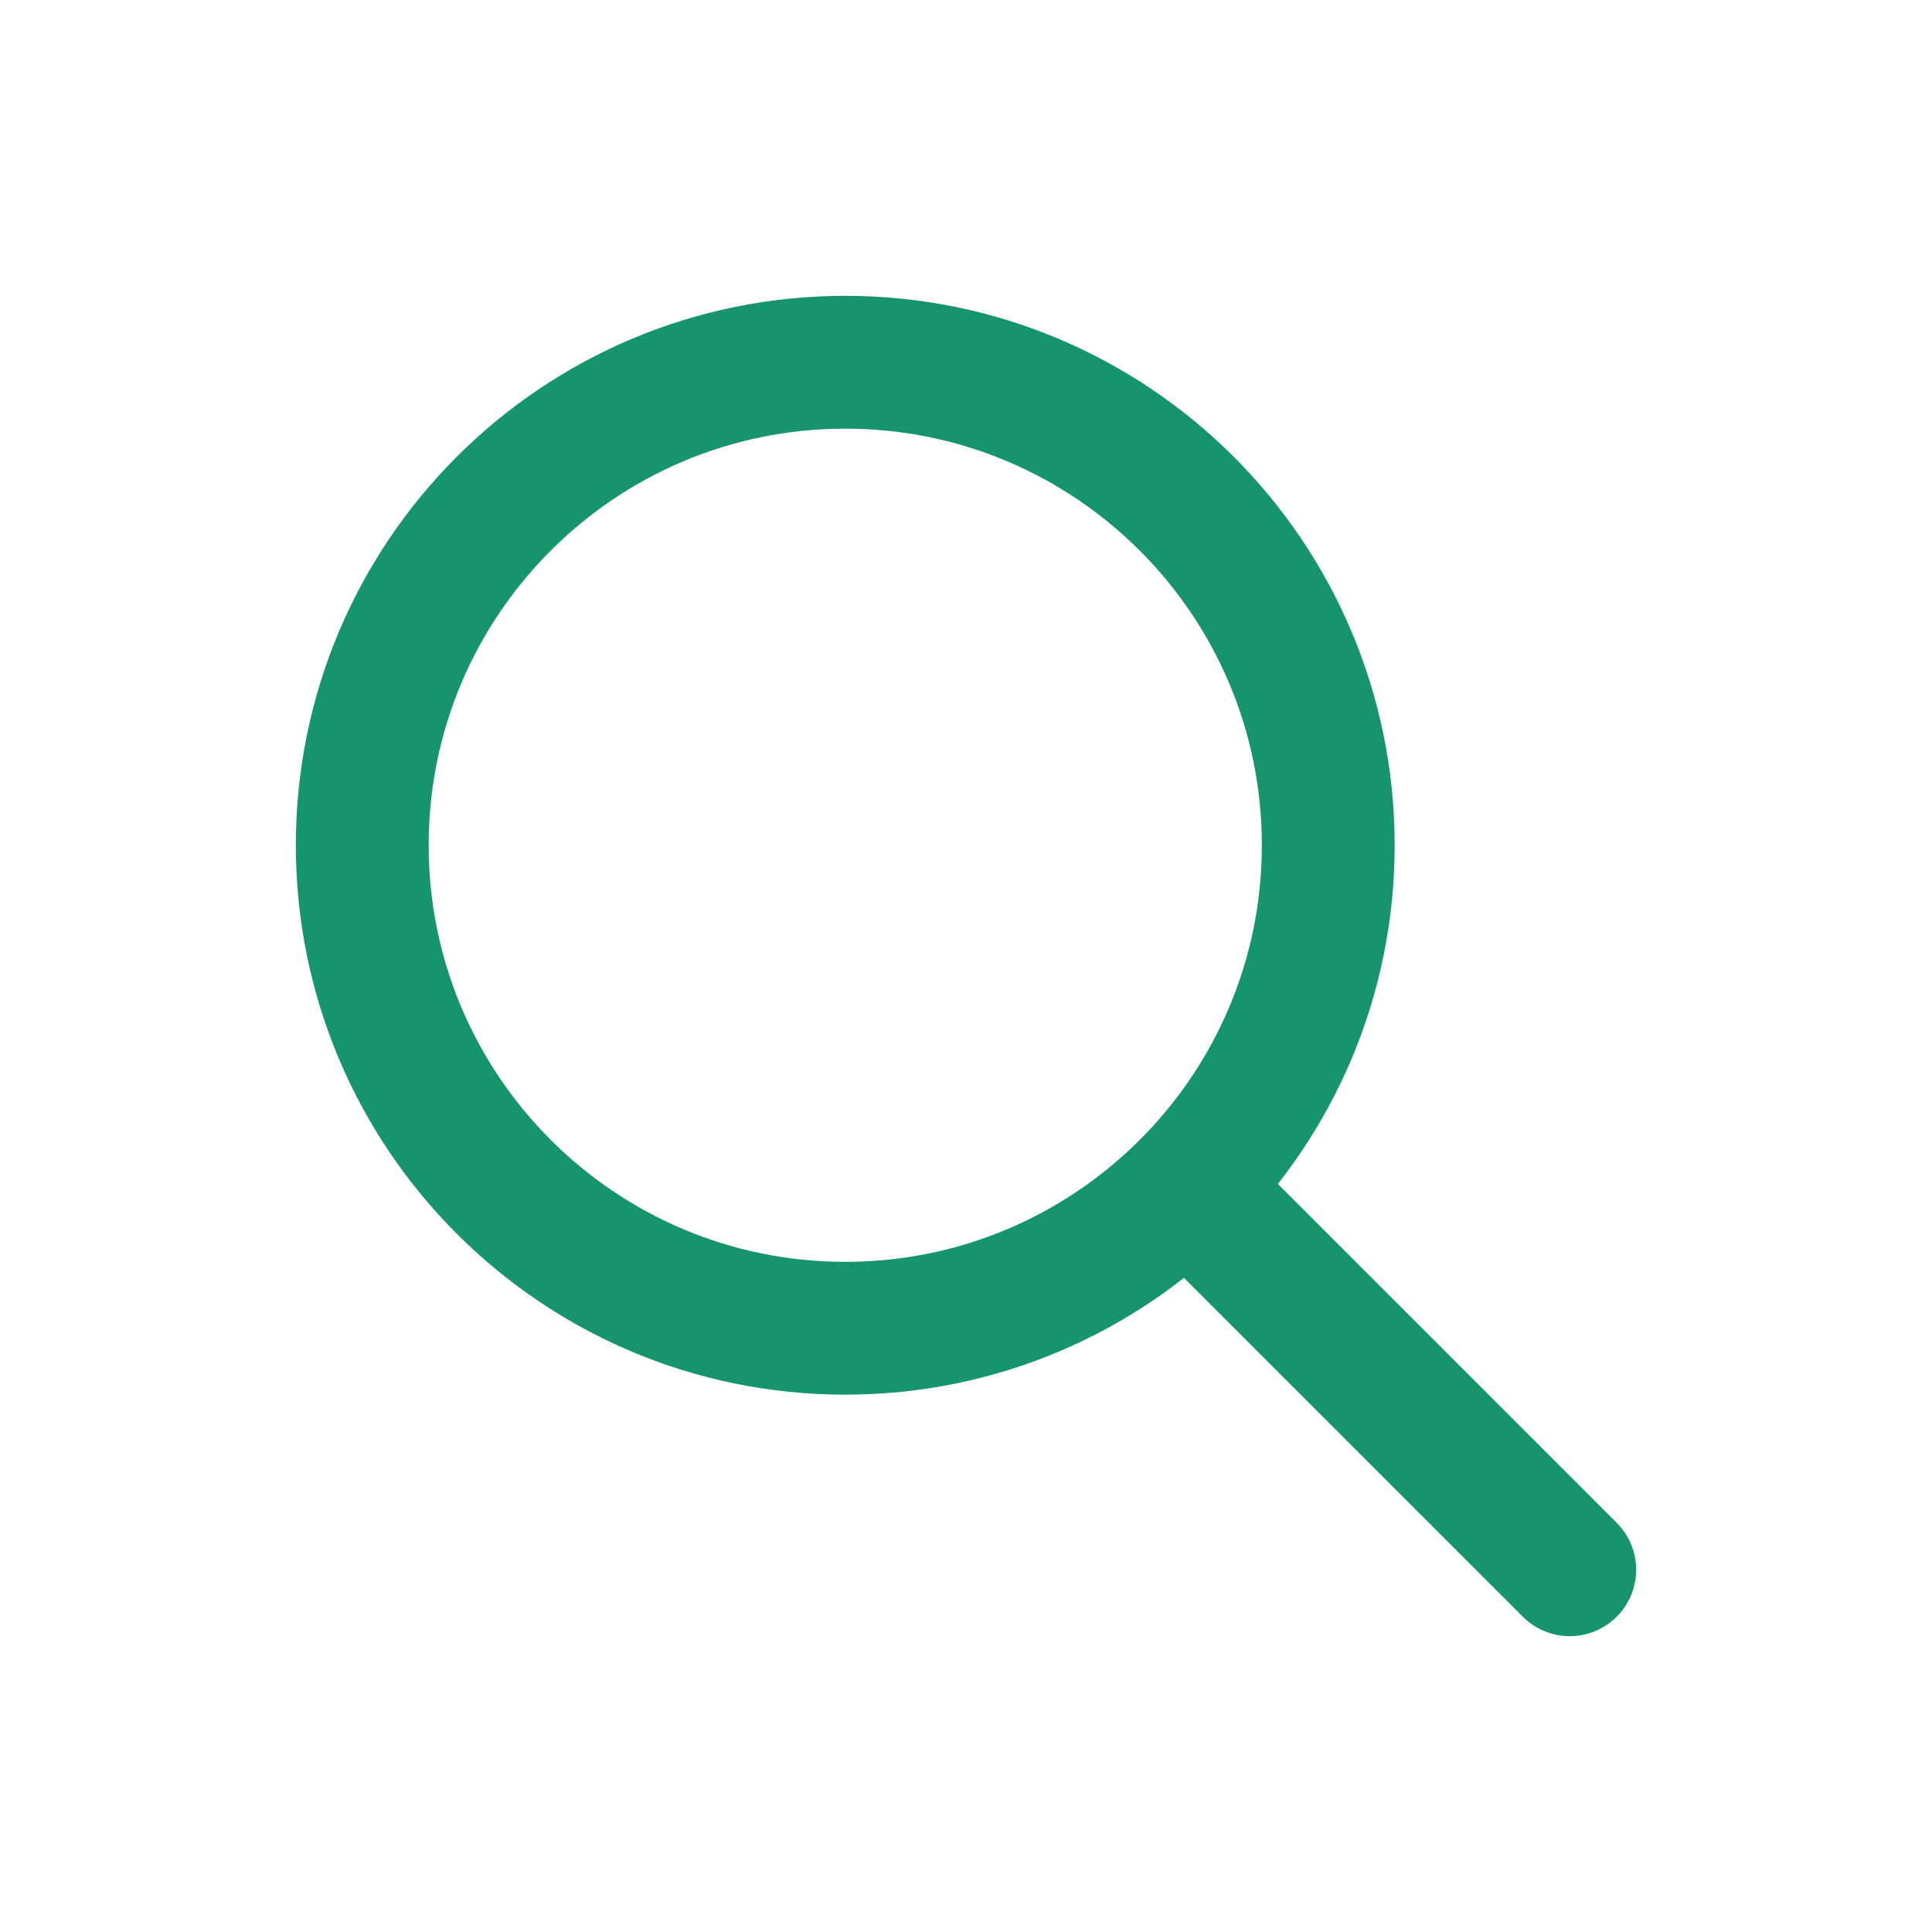
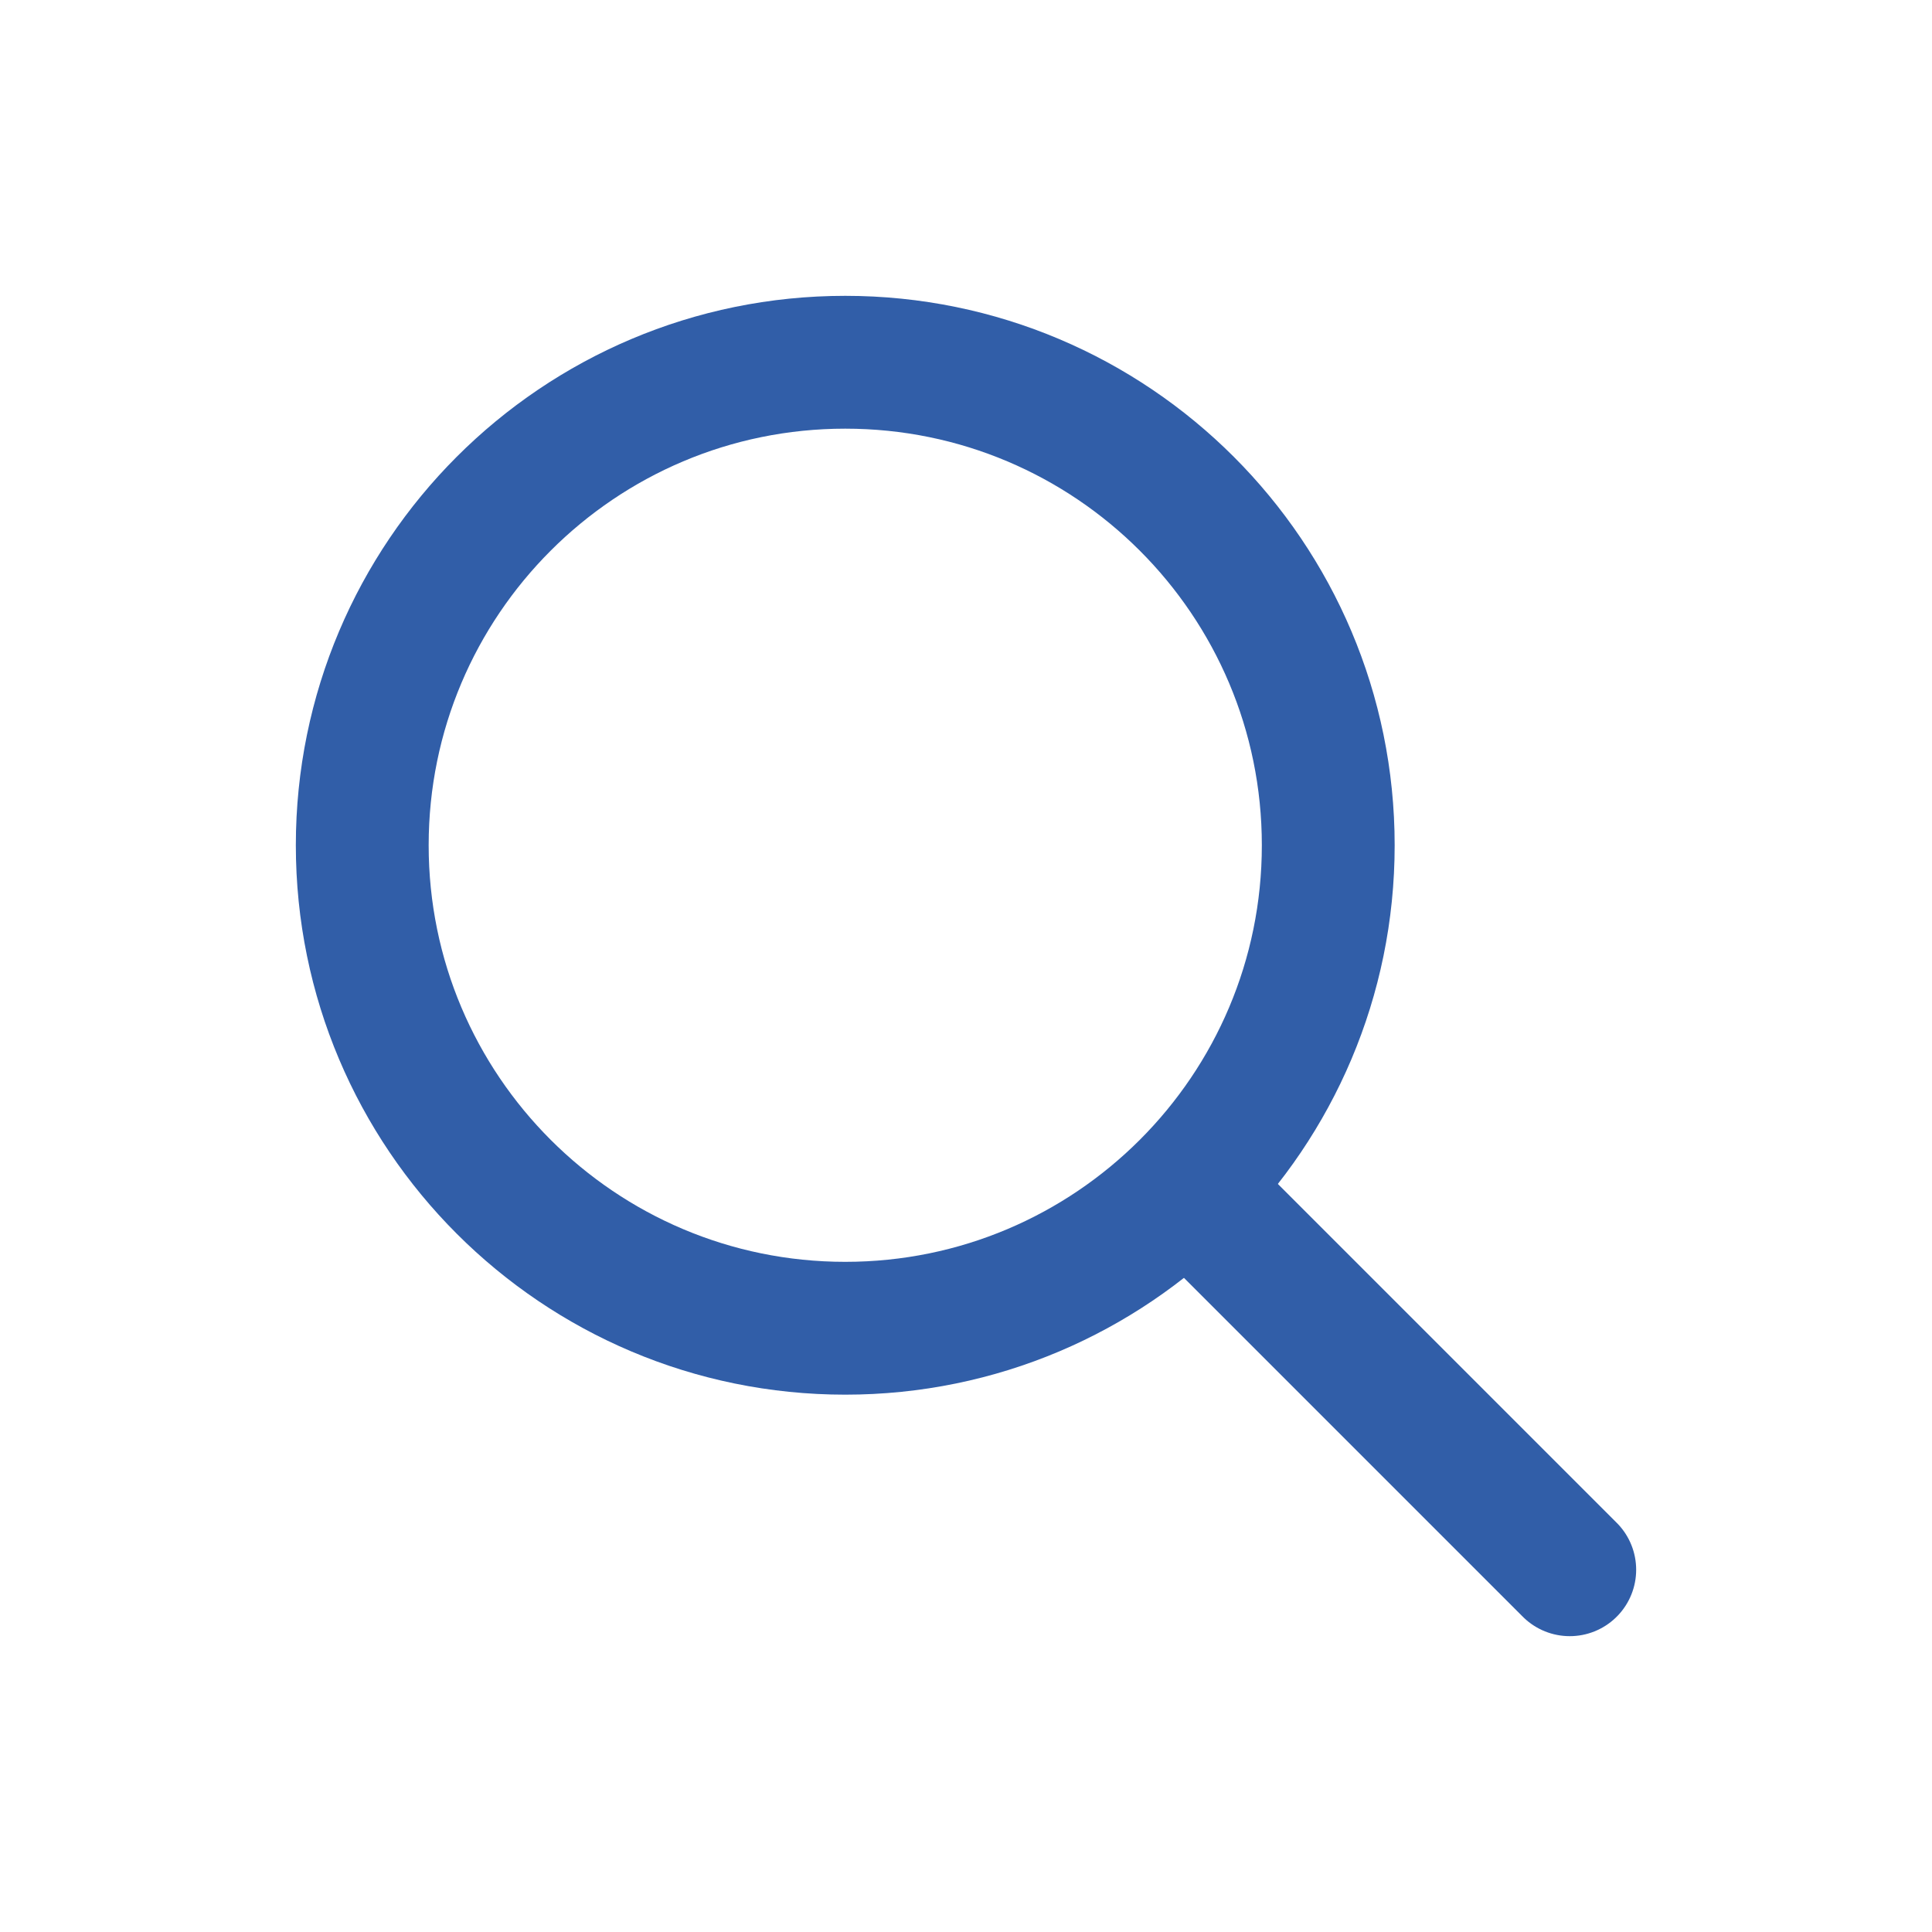
<svg xmlns="http://www.w3.org/2000/svg" viewBox="0 0 32 32" fill="none">
-   <circle cx="14" cy="14" r="8" stroke="#15946D" stroke-width="2.2" />
-   <path d="m20 20 6 6" stroke="#15946D" stroke-width="2.2" stroke-linecap="round" />
+   <circle cx="14" cy="14" r="8" stroke="#315EA8" stroke-width="2.2" />
+   <path d="m20 20 6 6" stroke="#315EA8" stroke-width="2.2" stroke-linecap="round" />
</svg>
